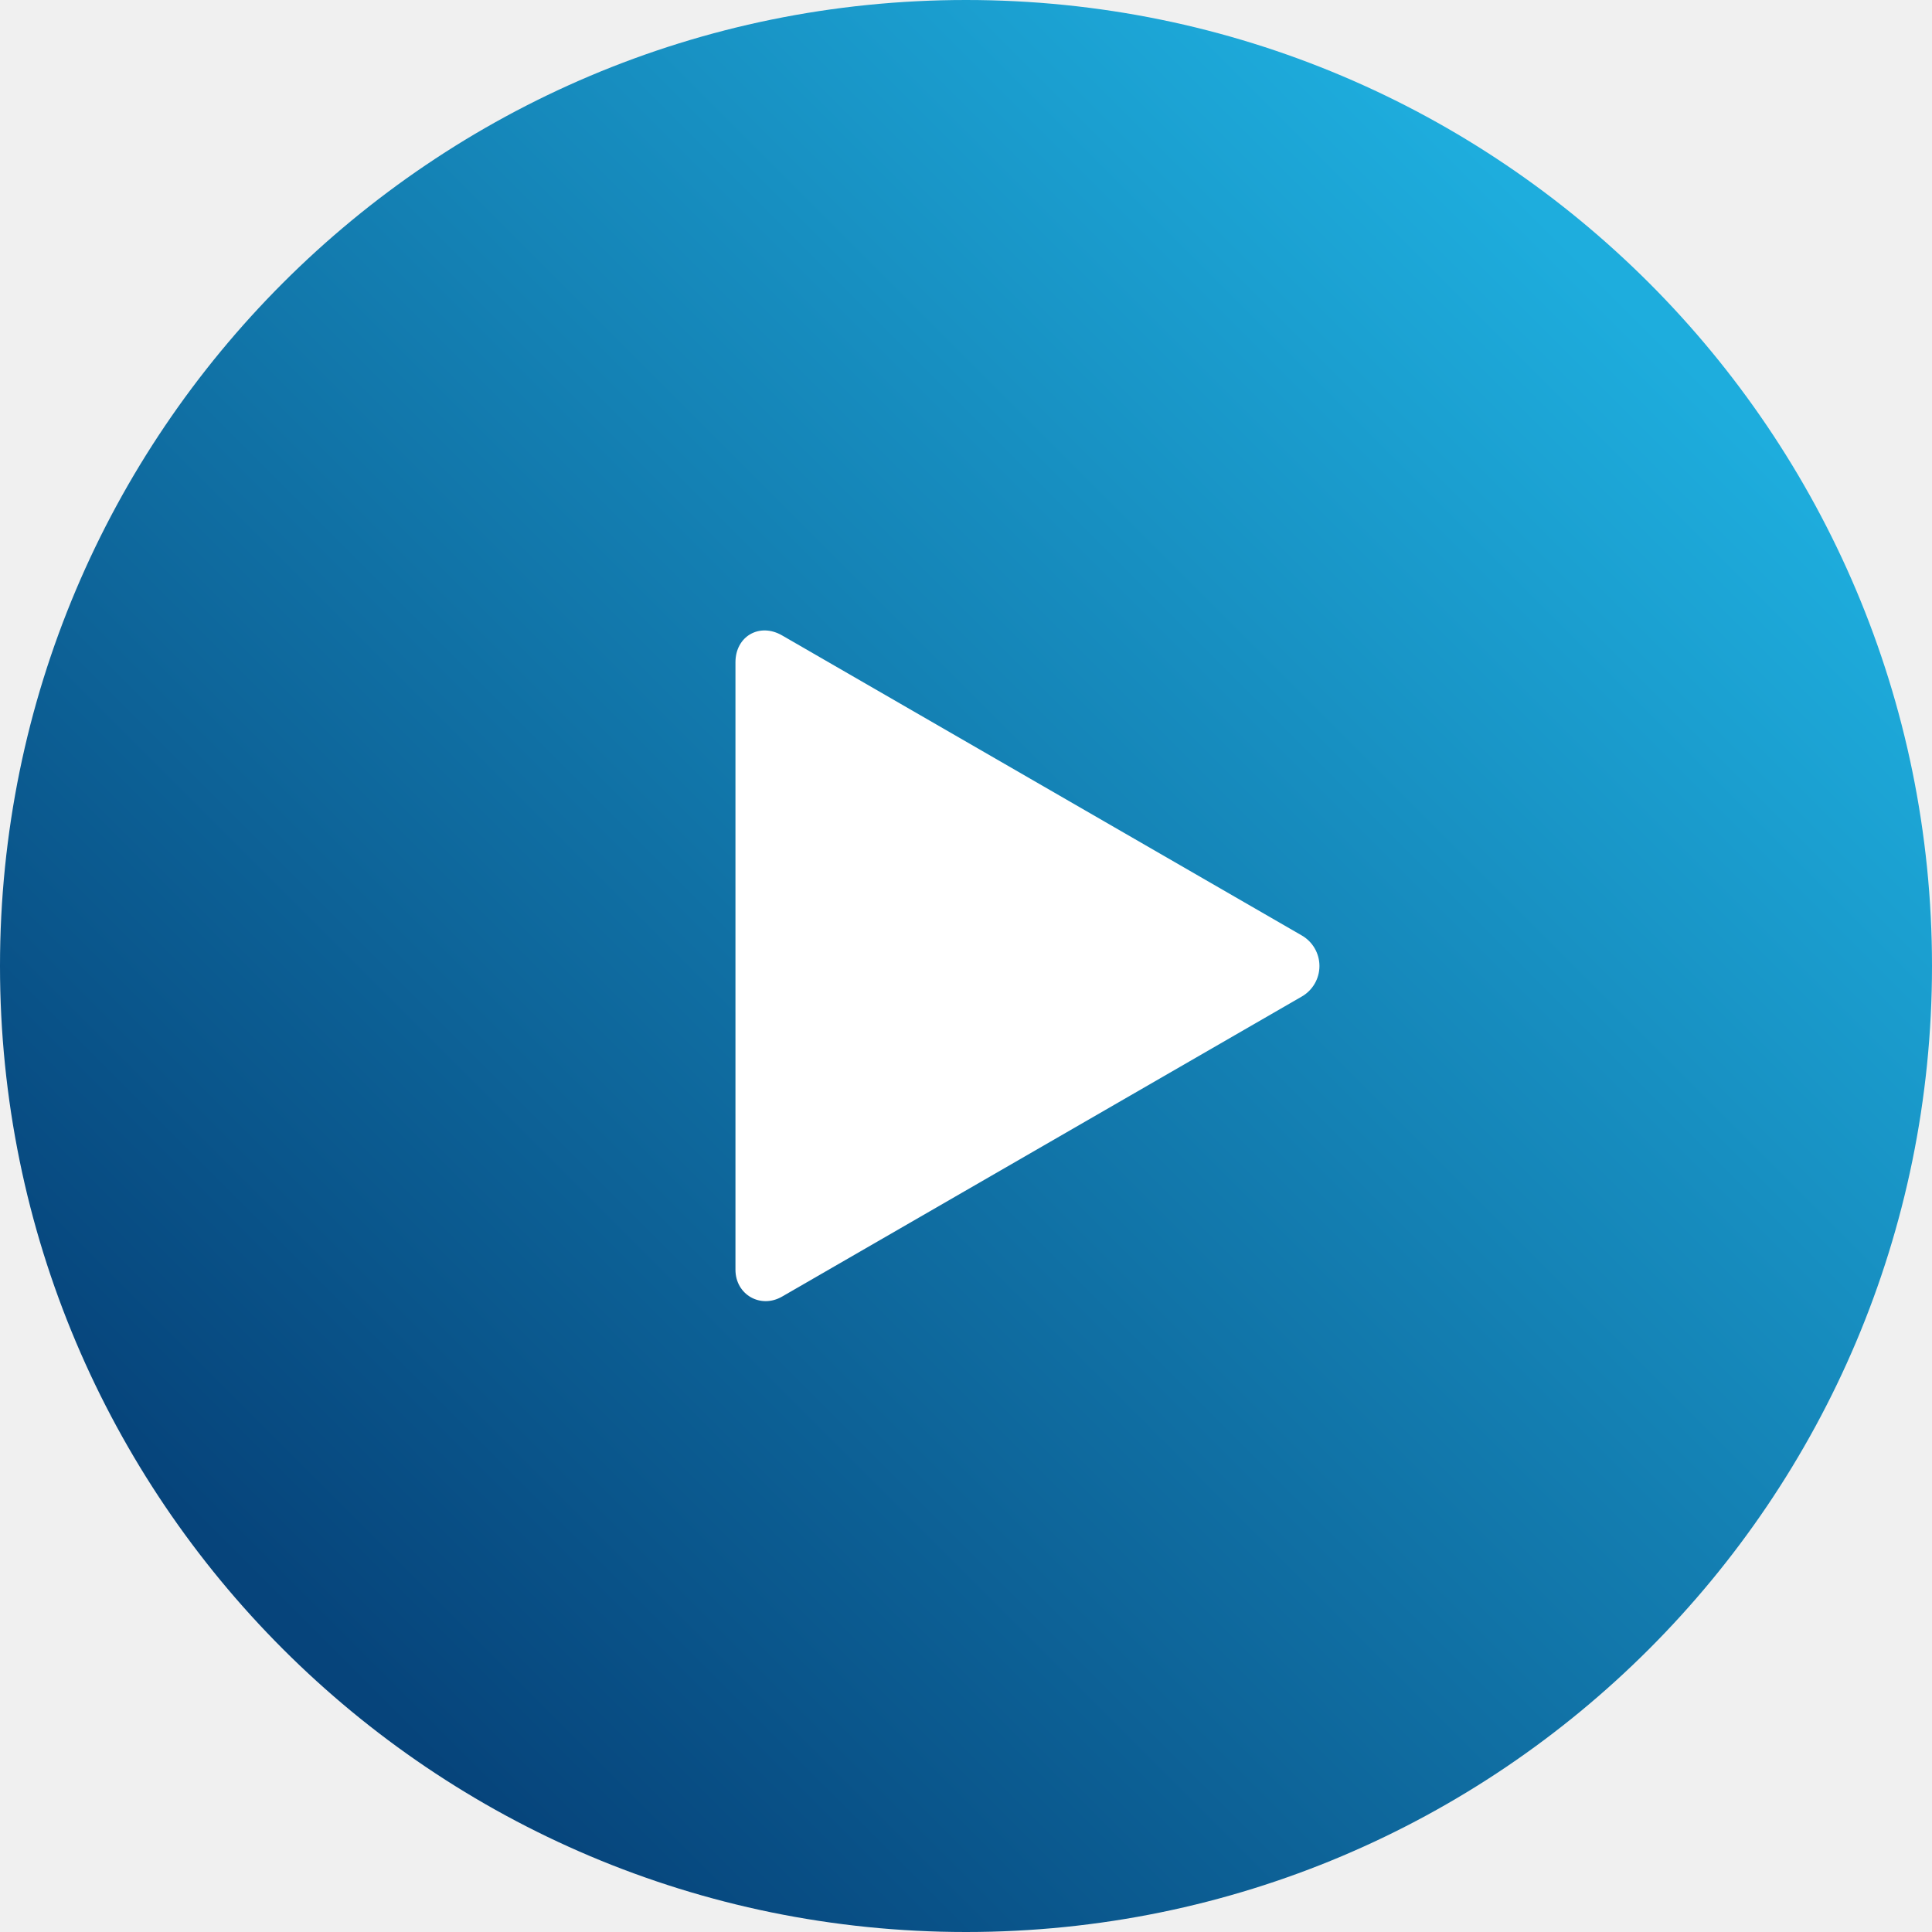
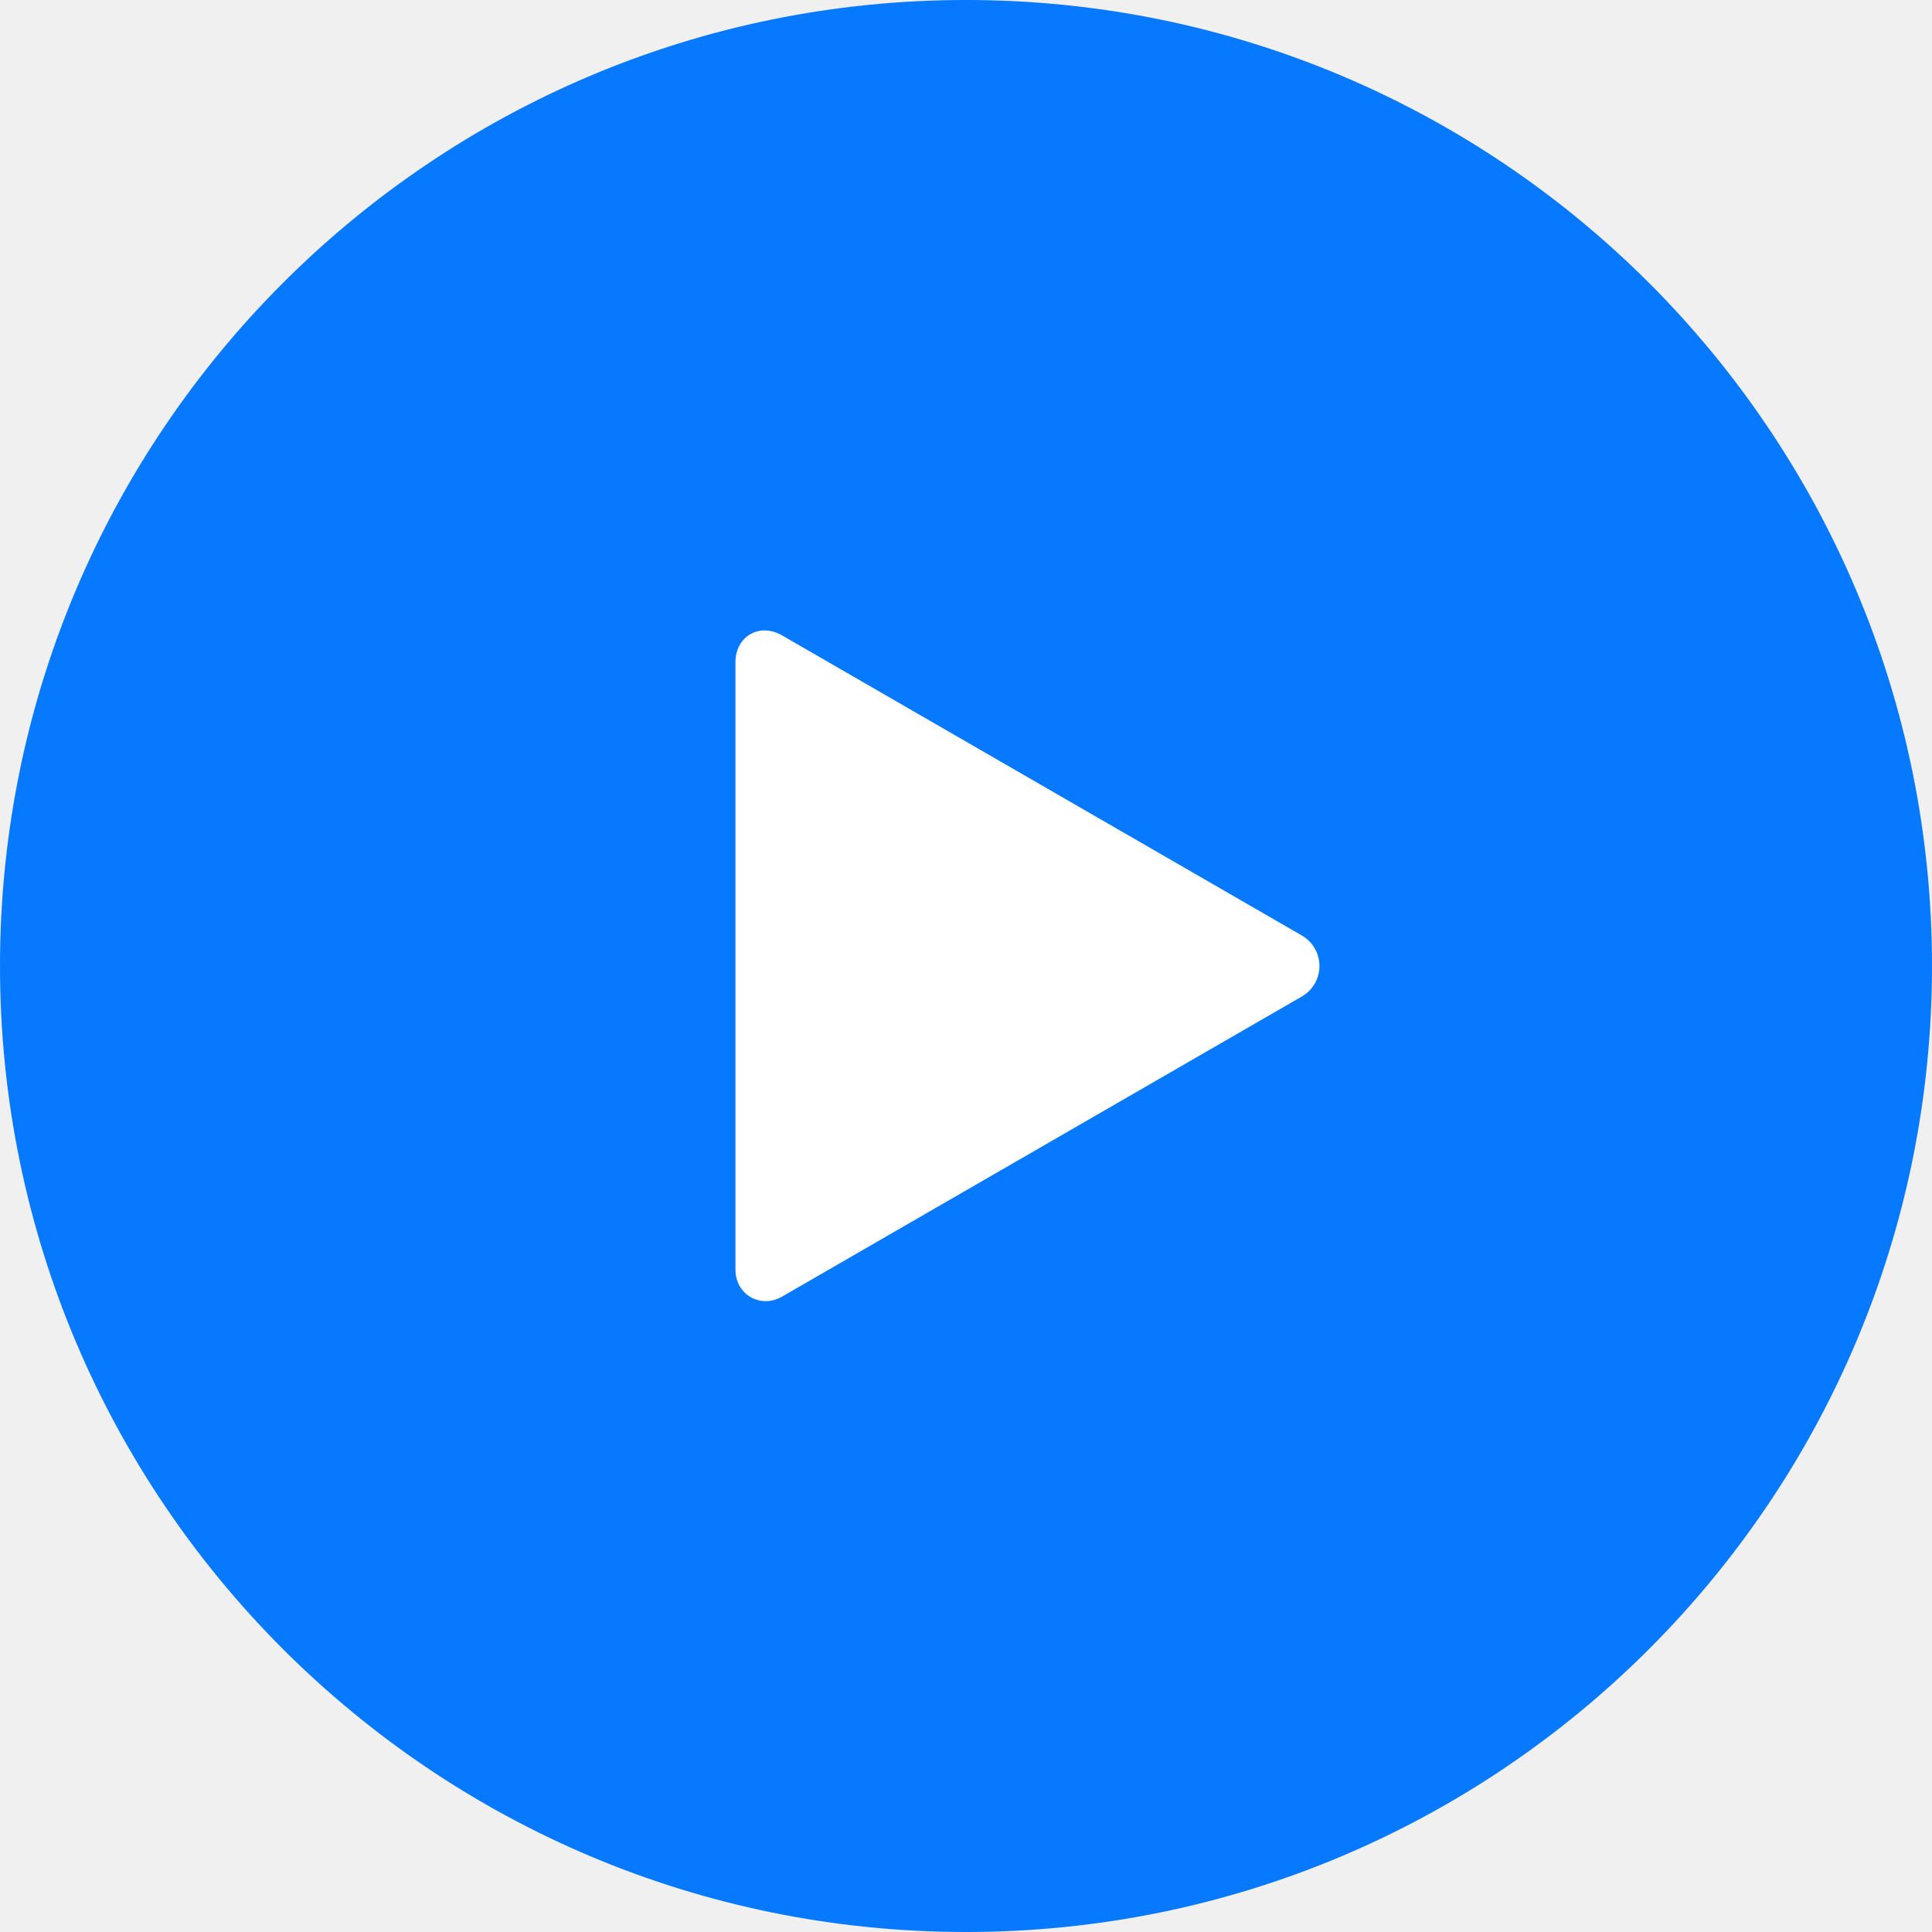
- <svg xmlns="http://www.w3.org/2000/svg" xmlns:xlink="http://www.w3.org/1999/xlink" viewBox="0 0 64 64">
-   <defs>
-     <linearGradient xlink:href="#amazon__a" id="amazon__b" x1="10" y1="54" x2="54" y2="10" gradientUnits="userSpaceOnUse" />
-     <linearGradient id="amazon__a">
-       <stop offset="0" stop-color="#06447b" />
-       <stop offset="1" stop-color="#1eaddd" />
-     </linearGradient>
-   </defs>
+ <svg xmlns="http://www.w3.org/2000/svg" viewBox="0 0 64 64">
  <g paint-order="stroke fill markers">
-     <circle cx="32" cy="32" r="32" fill="url(#amazon__b)" />
+     <circle cx="32" cy="32" r="32" fill="#0779ff" />
    <path d="M25.908 21.049c-.748-.432-1.545.028-1.545.89v20.122c0 .824.83 1.303 1.545.89l17.211-9.937a1.167 1.167 0 000-2.028z" fill="#fff" />
  </g>
</svg>
